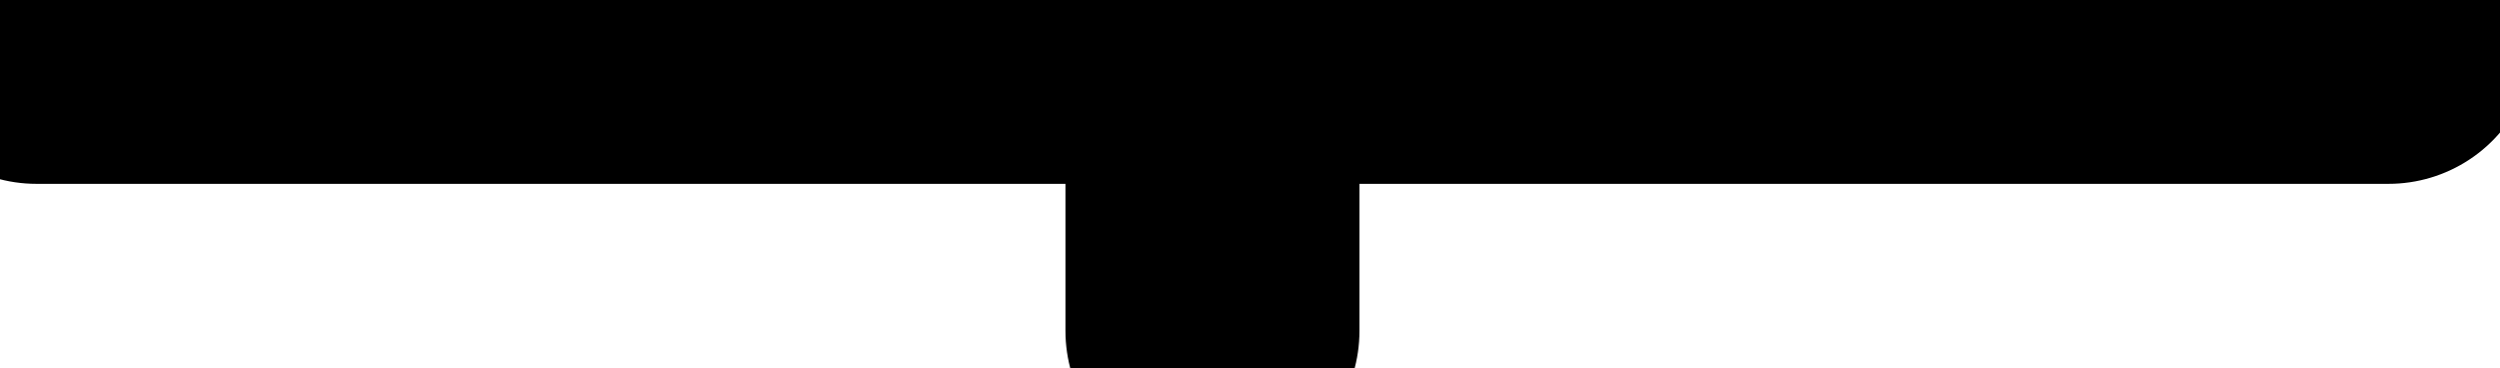
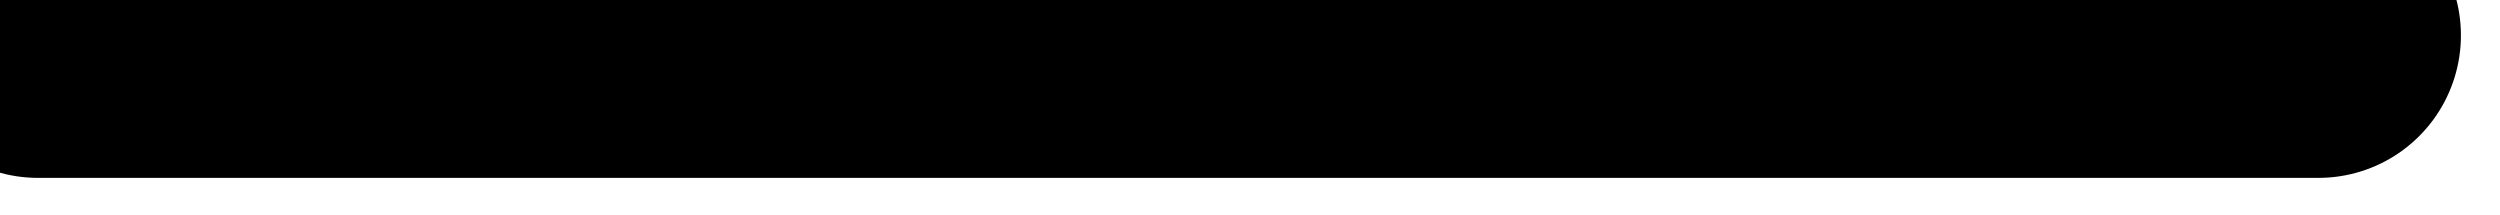
- <svg xmlns="http://www.w3.org/2000/svg" version="1.1" width="8.995mm" height="1.323mm" viewBox="-0.031 -0.031 2.125 0.312">
+ <svg xmlns="http://www.w3.org/2000/svg" version="1.1" width="9.26mm" height="0.794mm" viewBox="-0.031 -0.031 2.188 0.188">
  <defs vector-effect="non-scaling-stroke" />
  <g>
-     <g id="cell-T6qdmgeupBJVqp3Y9uX7-7" layer="Symbol">
-       <path d="M1 0.25L1 0" fill="none" stroke="rgb(0, 0, 0)" stroke-width="0.25" stroke-miterlimit="10" pointer-events="stroke" stroke-linecap="round" stroke-linejoin="round" />
-     </g>
    <g id="cell-T6qdmgeupBJVqp3Y9uX7-0" layer="Symbol">
      <path d="M0 0L2 0" fill="none" stroke="rgb(0, 0, 0)" stroke-miterlimit="10" pointer-events="stroke" stroke-width="0.25" stroke-linecap="round" stroke-linejoin="round" />
    </g>
  </g>
</svg>
